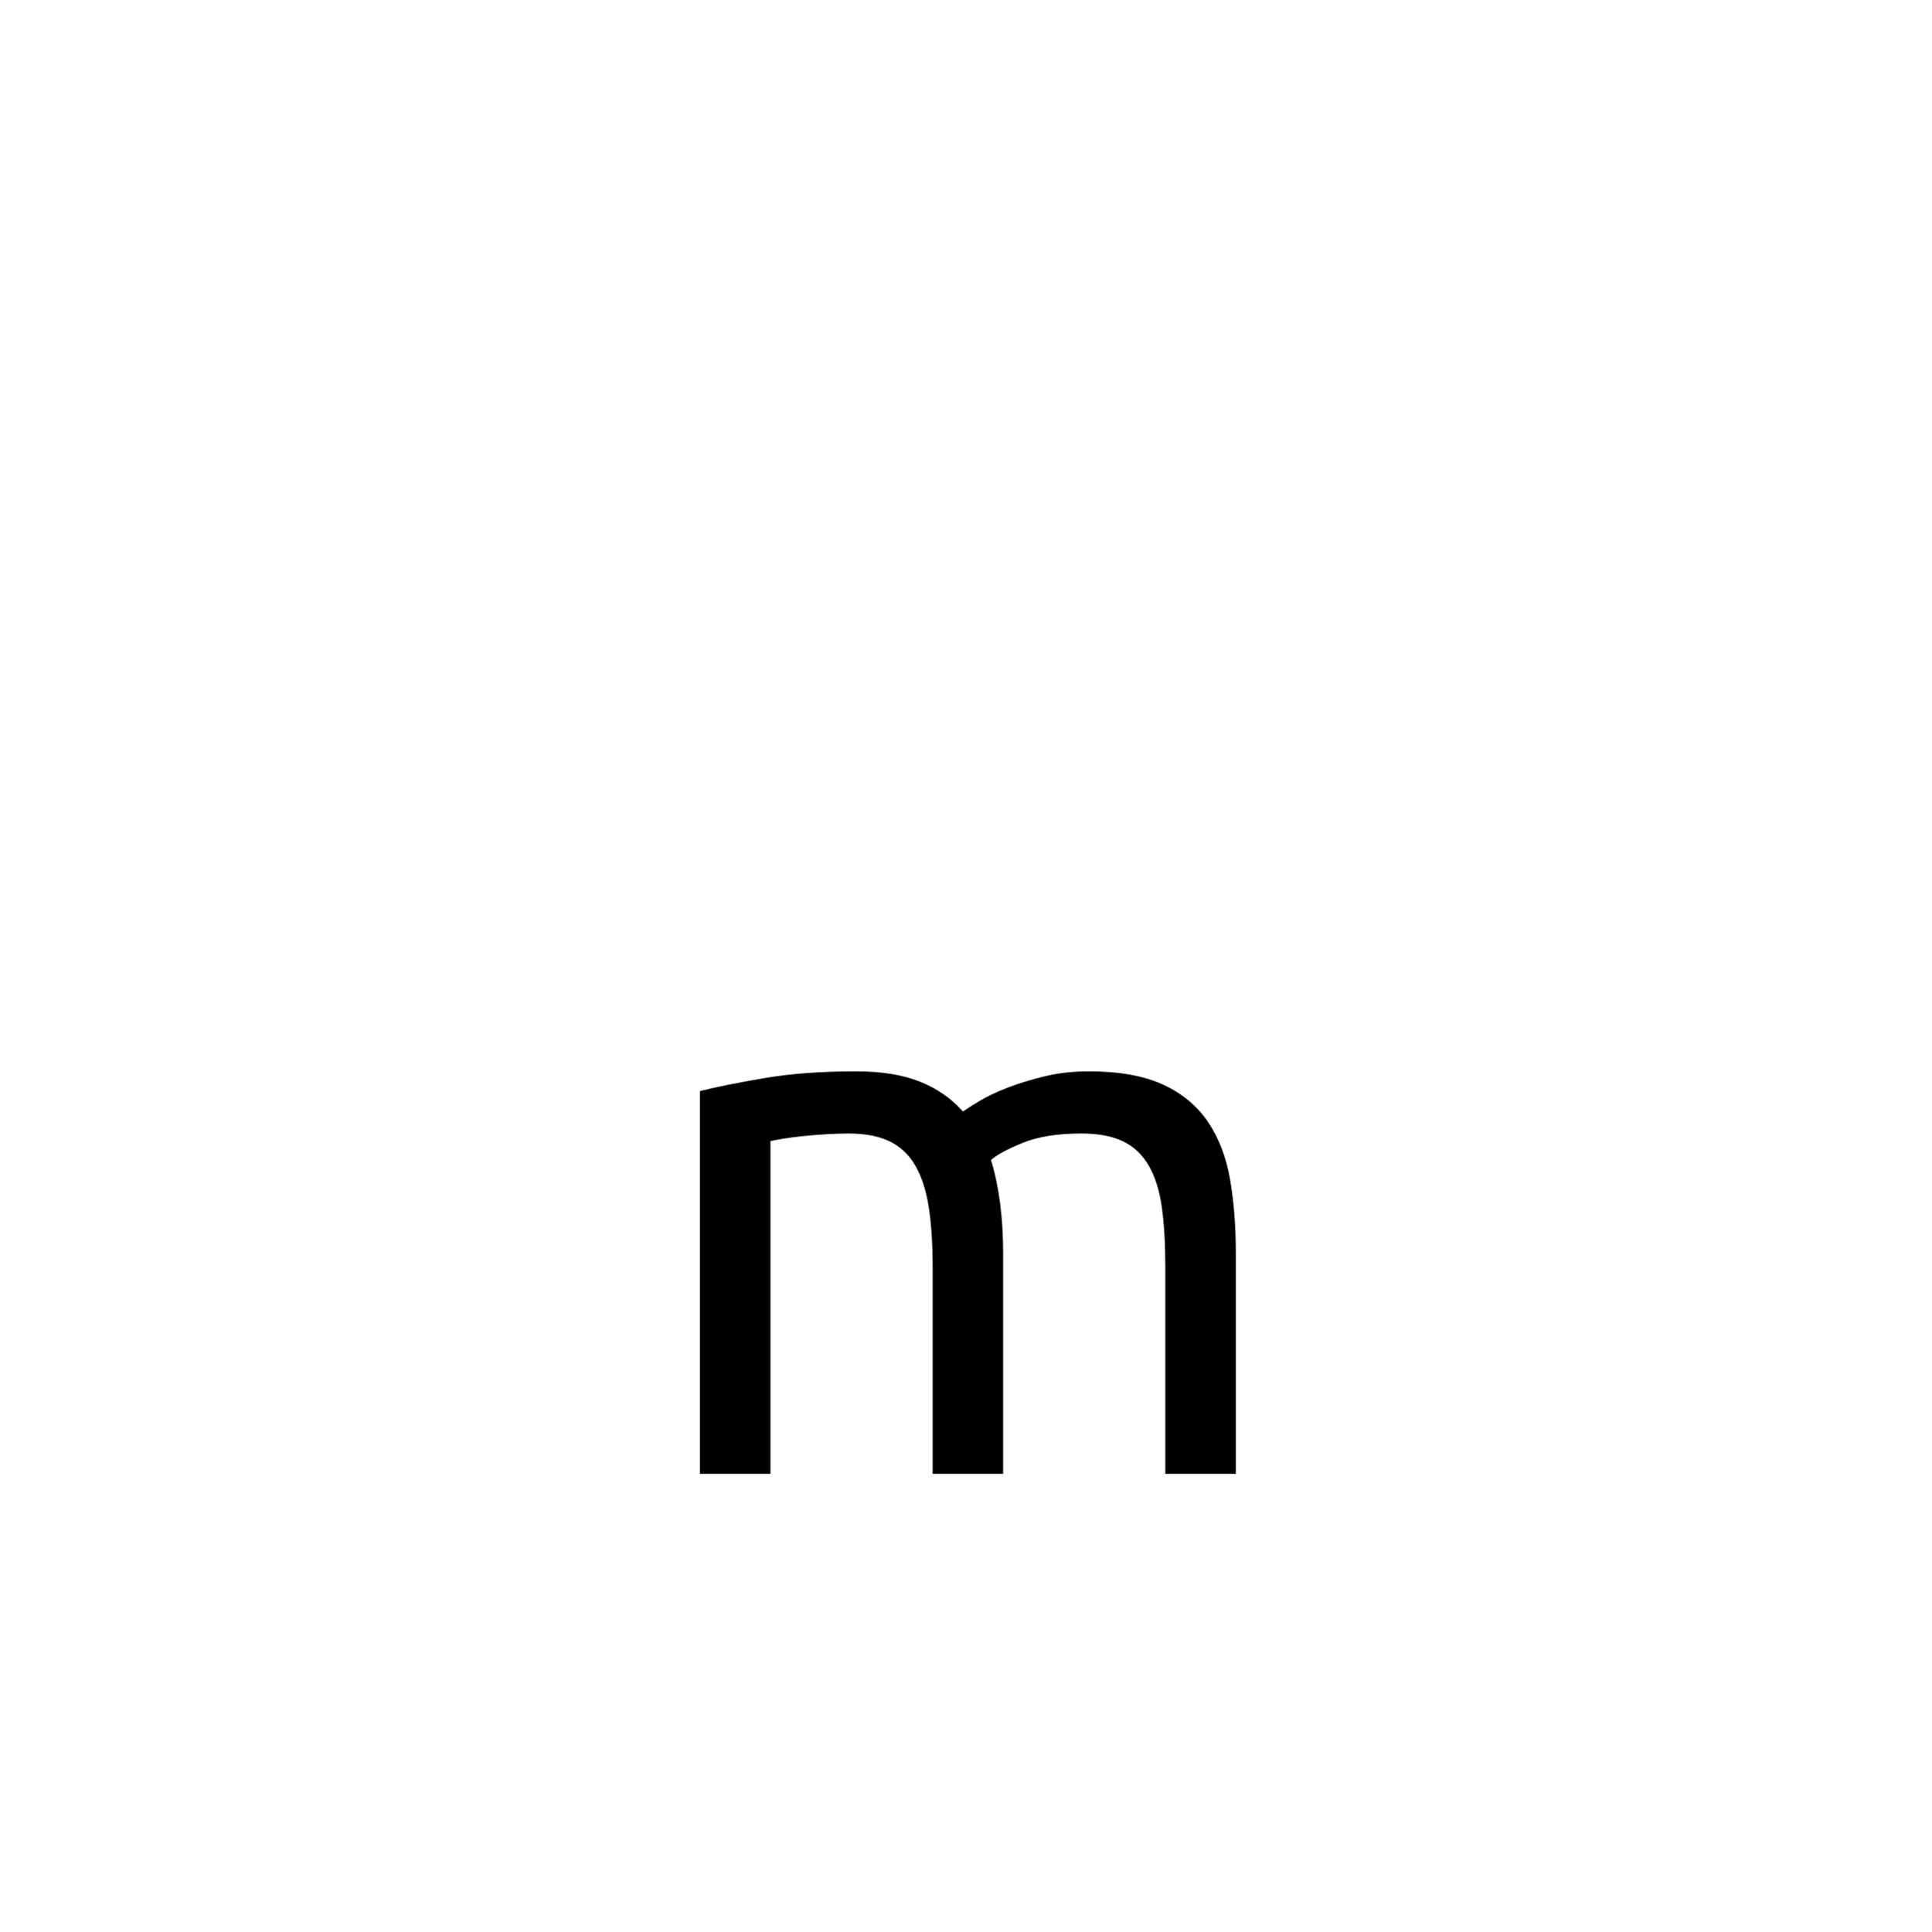
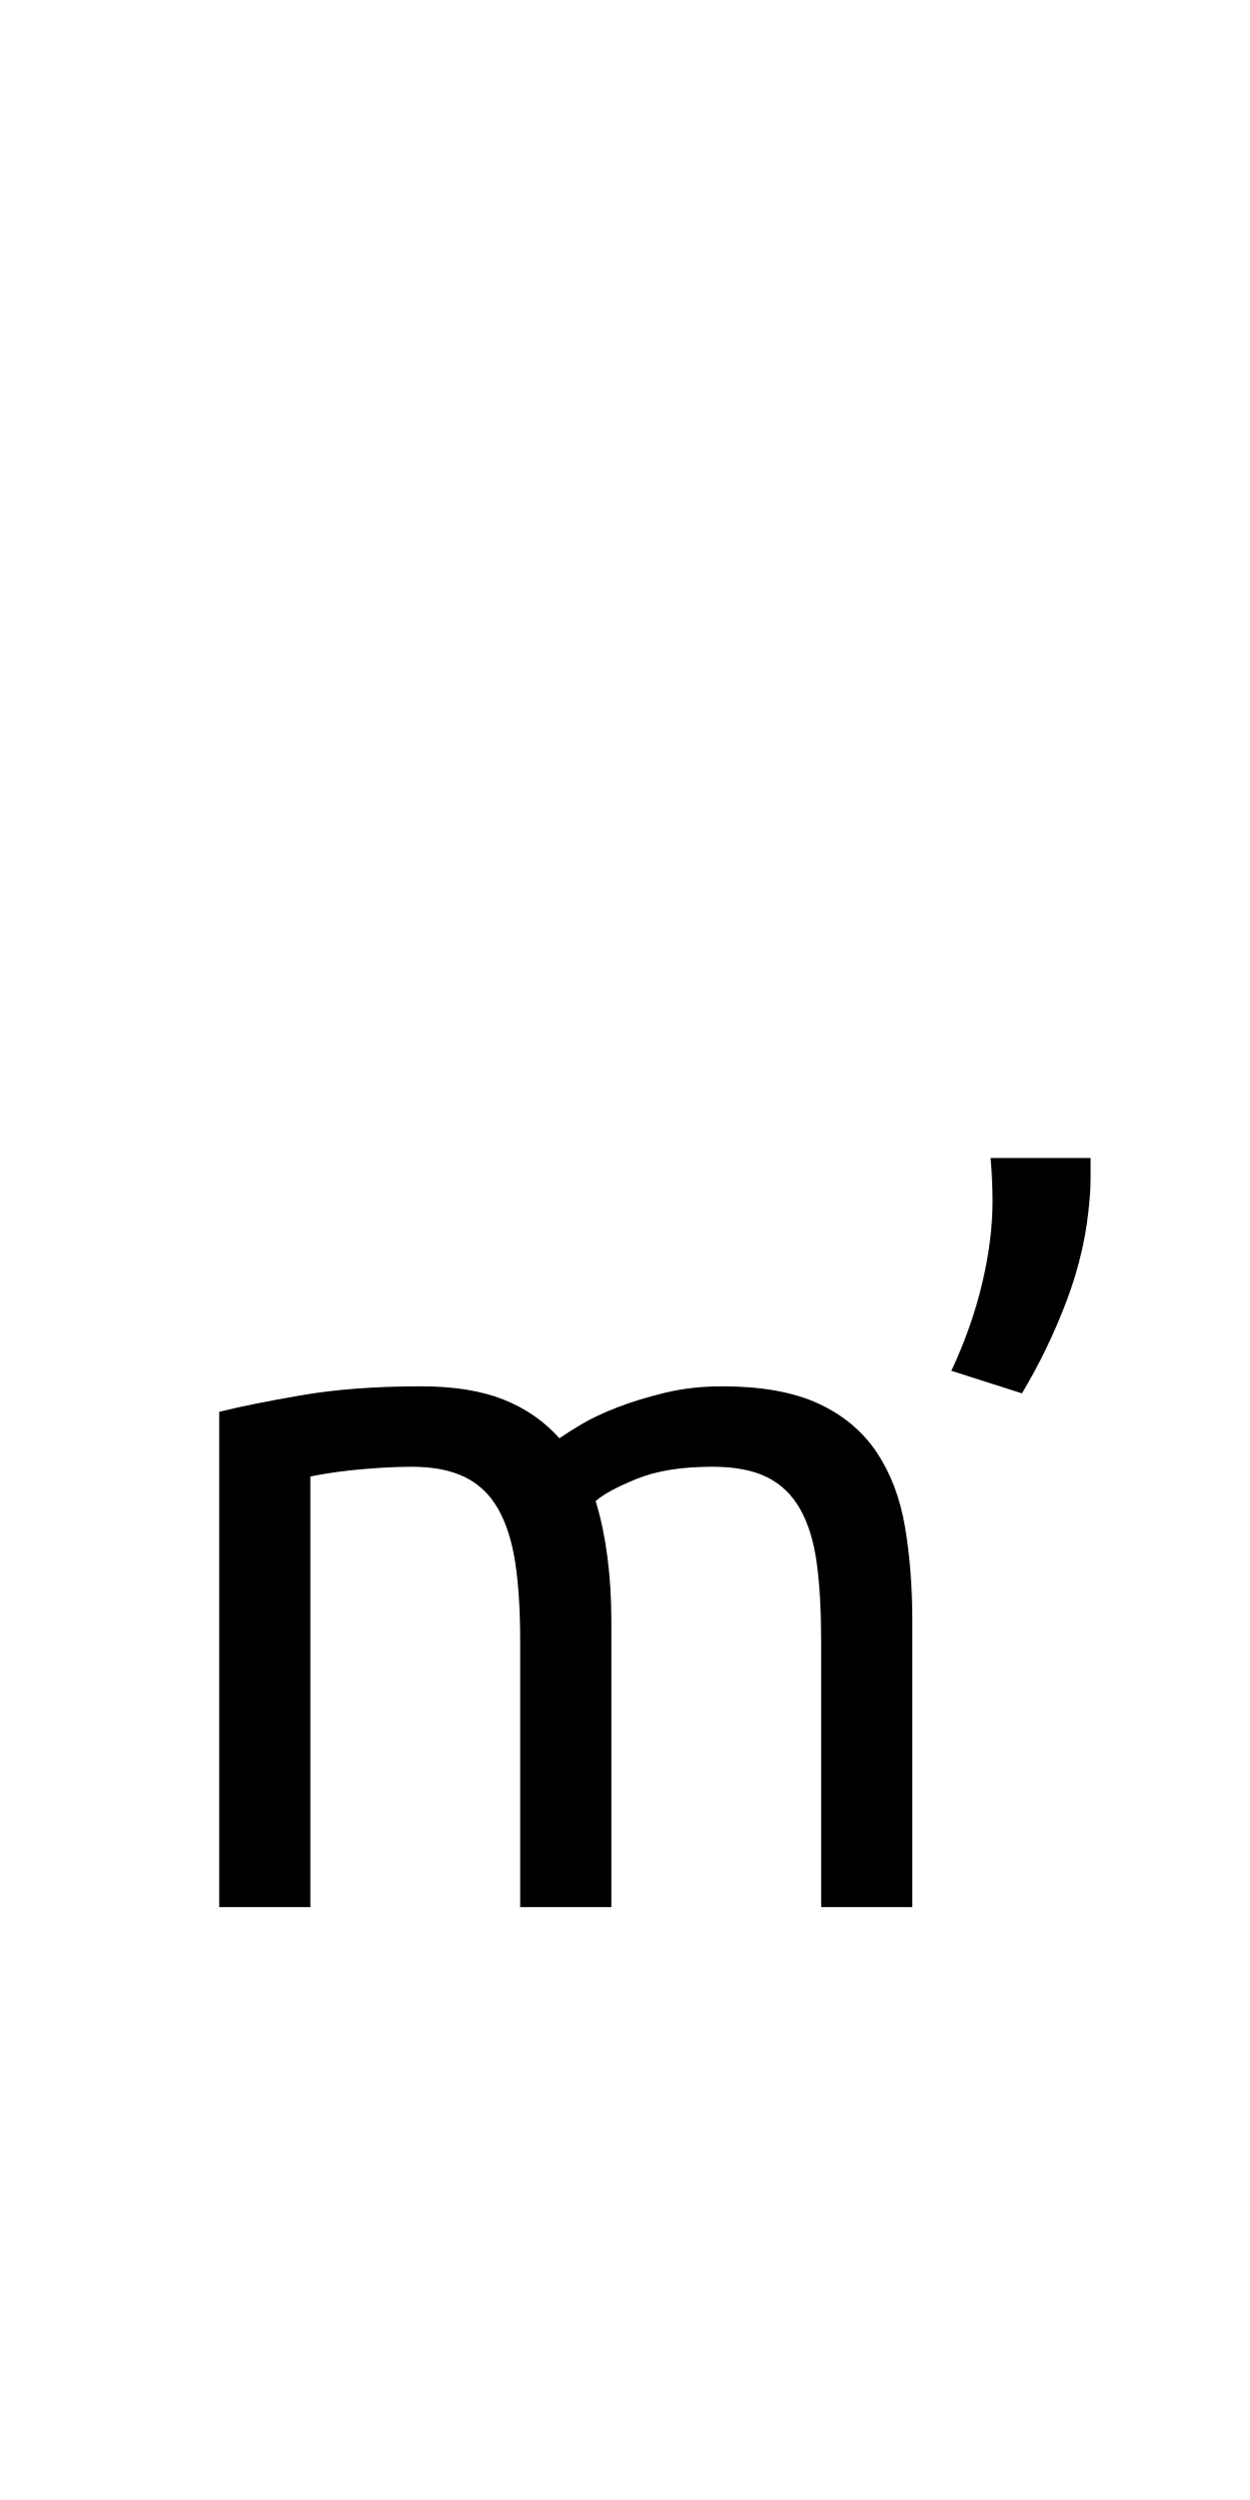
- <svg xmlns="http://www.w3.org/2000/svg" version="1.1" x="0px" y="0px" width="566.93px" height="566.93px" viewBox="0 0 566.93 566.93" enable-background="new 0 0 566.93 566.93" xml:space="preserve">
+ <svg xmlns="http://www.w3.org/2000/svg" version="1.1" x="0px" y="0px" width="283.465px" height="566.93px" viewBox="0 0 283.465 566.93" enable-background="new 0 0 283.465 566.93" xml:space="preserve">
  <g id="fond" display="none">
-     <rect x="-7358.419" y="-9811.008" display="inline" fill-rule="evenodd" clip-rule="evenodd" fill="#58595B" width="16654.492" height="16572.797" />
+     <rect x="-7500.152" y="-9811.008" display="inline" fill-rule="evenodd" clip-rule="evenodd" fill="#58595B" width="16654.492" height="16572.797" />
  </g>
  <g id="en_cours">
</g>
  <g id="fini">
    <g>
-       <path d="M205.48,320.291c4.746-1.186,11.014-2.447,18.801-3.782c7.787-1.335,16.798-2.003,27.033-2.003    c7.416,0,13.646,1.001,18.69,3.004c5.041,2.002,9.269,4.933,12.683,8.788c1.036-0.74,2.67-1.779,4.895-3.114    c2.225-1.335,4.968-2.632,8.232-3.894c3.261-1.259,6.897-2.371,10.902-3.338c4.005-0.963,8.305-1.446,12.905-1.446    c8.9,0,16.166,1.3,21.805,3.894c5.636,2.597,10.047,6.269,13.239,11.014c3.188,4.749,5.34,10.385,6.452,16.91    c1.113,6.528,1.669,13.648,1.669,21.359v64.97h-20.692v-60.52c0-6.821-0.333-12.683-1.001-17.577    c-0.667-4.896-1.93-8.973-3.783-12.237c-1.856-3.261-4.377-5.674-7.565-7.231c-3.191-1.558-7.308-2.336-12.349-2.336    c-6.974,0-12.721,0.928-17.244,2.781c-4.526,1.856-7.603,3.525-9.233,5.006c1.186,3.859,2.075,8.087,2.67,12.683    c0.591,4.6,0.89,9.421,0.89,14.462v64.97h-20.692v-60.52c0-6.821-0.372-12.683-1.113-17.577    c-0.744-4.896-2.041-8.973-3.894-12.237c-1.856-3.261-4.377-5.674-7.565-7.231c-3.191-1.558-7.231-2.336-12.126-2.336    c-2.079,0-4.304,0.076-6.675,0.223c-2.375,0.149-4.638,0.333-6.786,0.556c-2.152,0.223-4.116,0.483-5.896,0.779    c-1.78,0.299-2.969,0.521-3.56,0.667v97.677H205.48V320.291z" />
+       <path d="M49.748,320.291c4.746-1.186,11.014-2.447,18.801-3.782c7.787-1.335,16.798-2.003,27.033-2.003    c7.416,0,13.646,1.001,18.69,3.004c5.041,2.002,9.269,4.933,12.683,8.788c1.036-0.74,2.67-1.779,4.895-3.114    c2.225-1.335,4.968-2.632,8.232-3.894c3.261-1.259,6.897-2.371,10.902-3.338c4.005-0.963,8.305-1.446,12.905-1.446    c8.9,0,16.166,1.3,21.805,3.894c5.636,2.597,10.047,6.269,13.239,11.014c3.188,4.749,5.34,10.385,6.452,16.91    c1.113,6.528,1.669,13.648,1.669,21.359v64.97h-20.692v-60.52c0-6.821-0.333-12.683-1.001-17.577    c-0.667-4.896-1.93-8.973-3.783-12.237c-1.856-3.261-4.377-5.674-7.565-7.231c-3.191-1.558-7.308-2.336-12.349-2.336    c-6.974,0-12.721,0.928-17.244,2.781c-4.526,1.856-7.603,3.525-9.233,5.006c1.186,3.859,2.075,8.087,2.67,12.683    c0.591,4.6,0.89,9.421,0.89,14.462v64.97h-20.692v-60.52c0-6.821-0.372-12.683-1.113-17.577    c-0.744-4.896-2.041-8.973-3.894-12.237c-1.856-3.261-4.377-5.674-7.565-7.231c-3.191-1.558-7.231-2.336-12.126-2.336    c-2.079,0-4.304,0.076-6.675,0.223c-2.375,0.149-4.638,0.333-6.786,0.556c-2.152,0.223-4.116,0.483-5.896,0.779    c-1.78,0.299-2.969,0.521-3.56,0.667v97.677H49.748V320.291z" />
+     </g>
+     <g>
+       <path d="M247.515,262.705c0,1.634,0,3.226,0,4.783s-0.076,3.08-0.222,4.562c-0.595,7.714-2.302,15.317-5.118,22.806    c-2.819,7.492-6.23,14.573-10.235,21.249l-16.02-5.118c3.115-6.675,5.451-13.312,7.009-19.913    c1.558-6.599,2.336-12.794,2.336-18.579c0-1.48-0.039-3.076-0.111-4.783c-0.077-1.704-0.188-3.372-0.334-5.006H247.515z" />
    </g>
  </g>
</svg>
